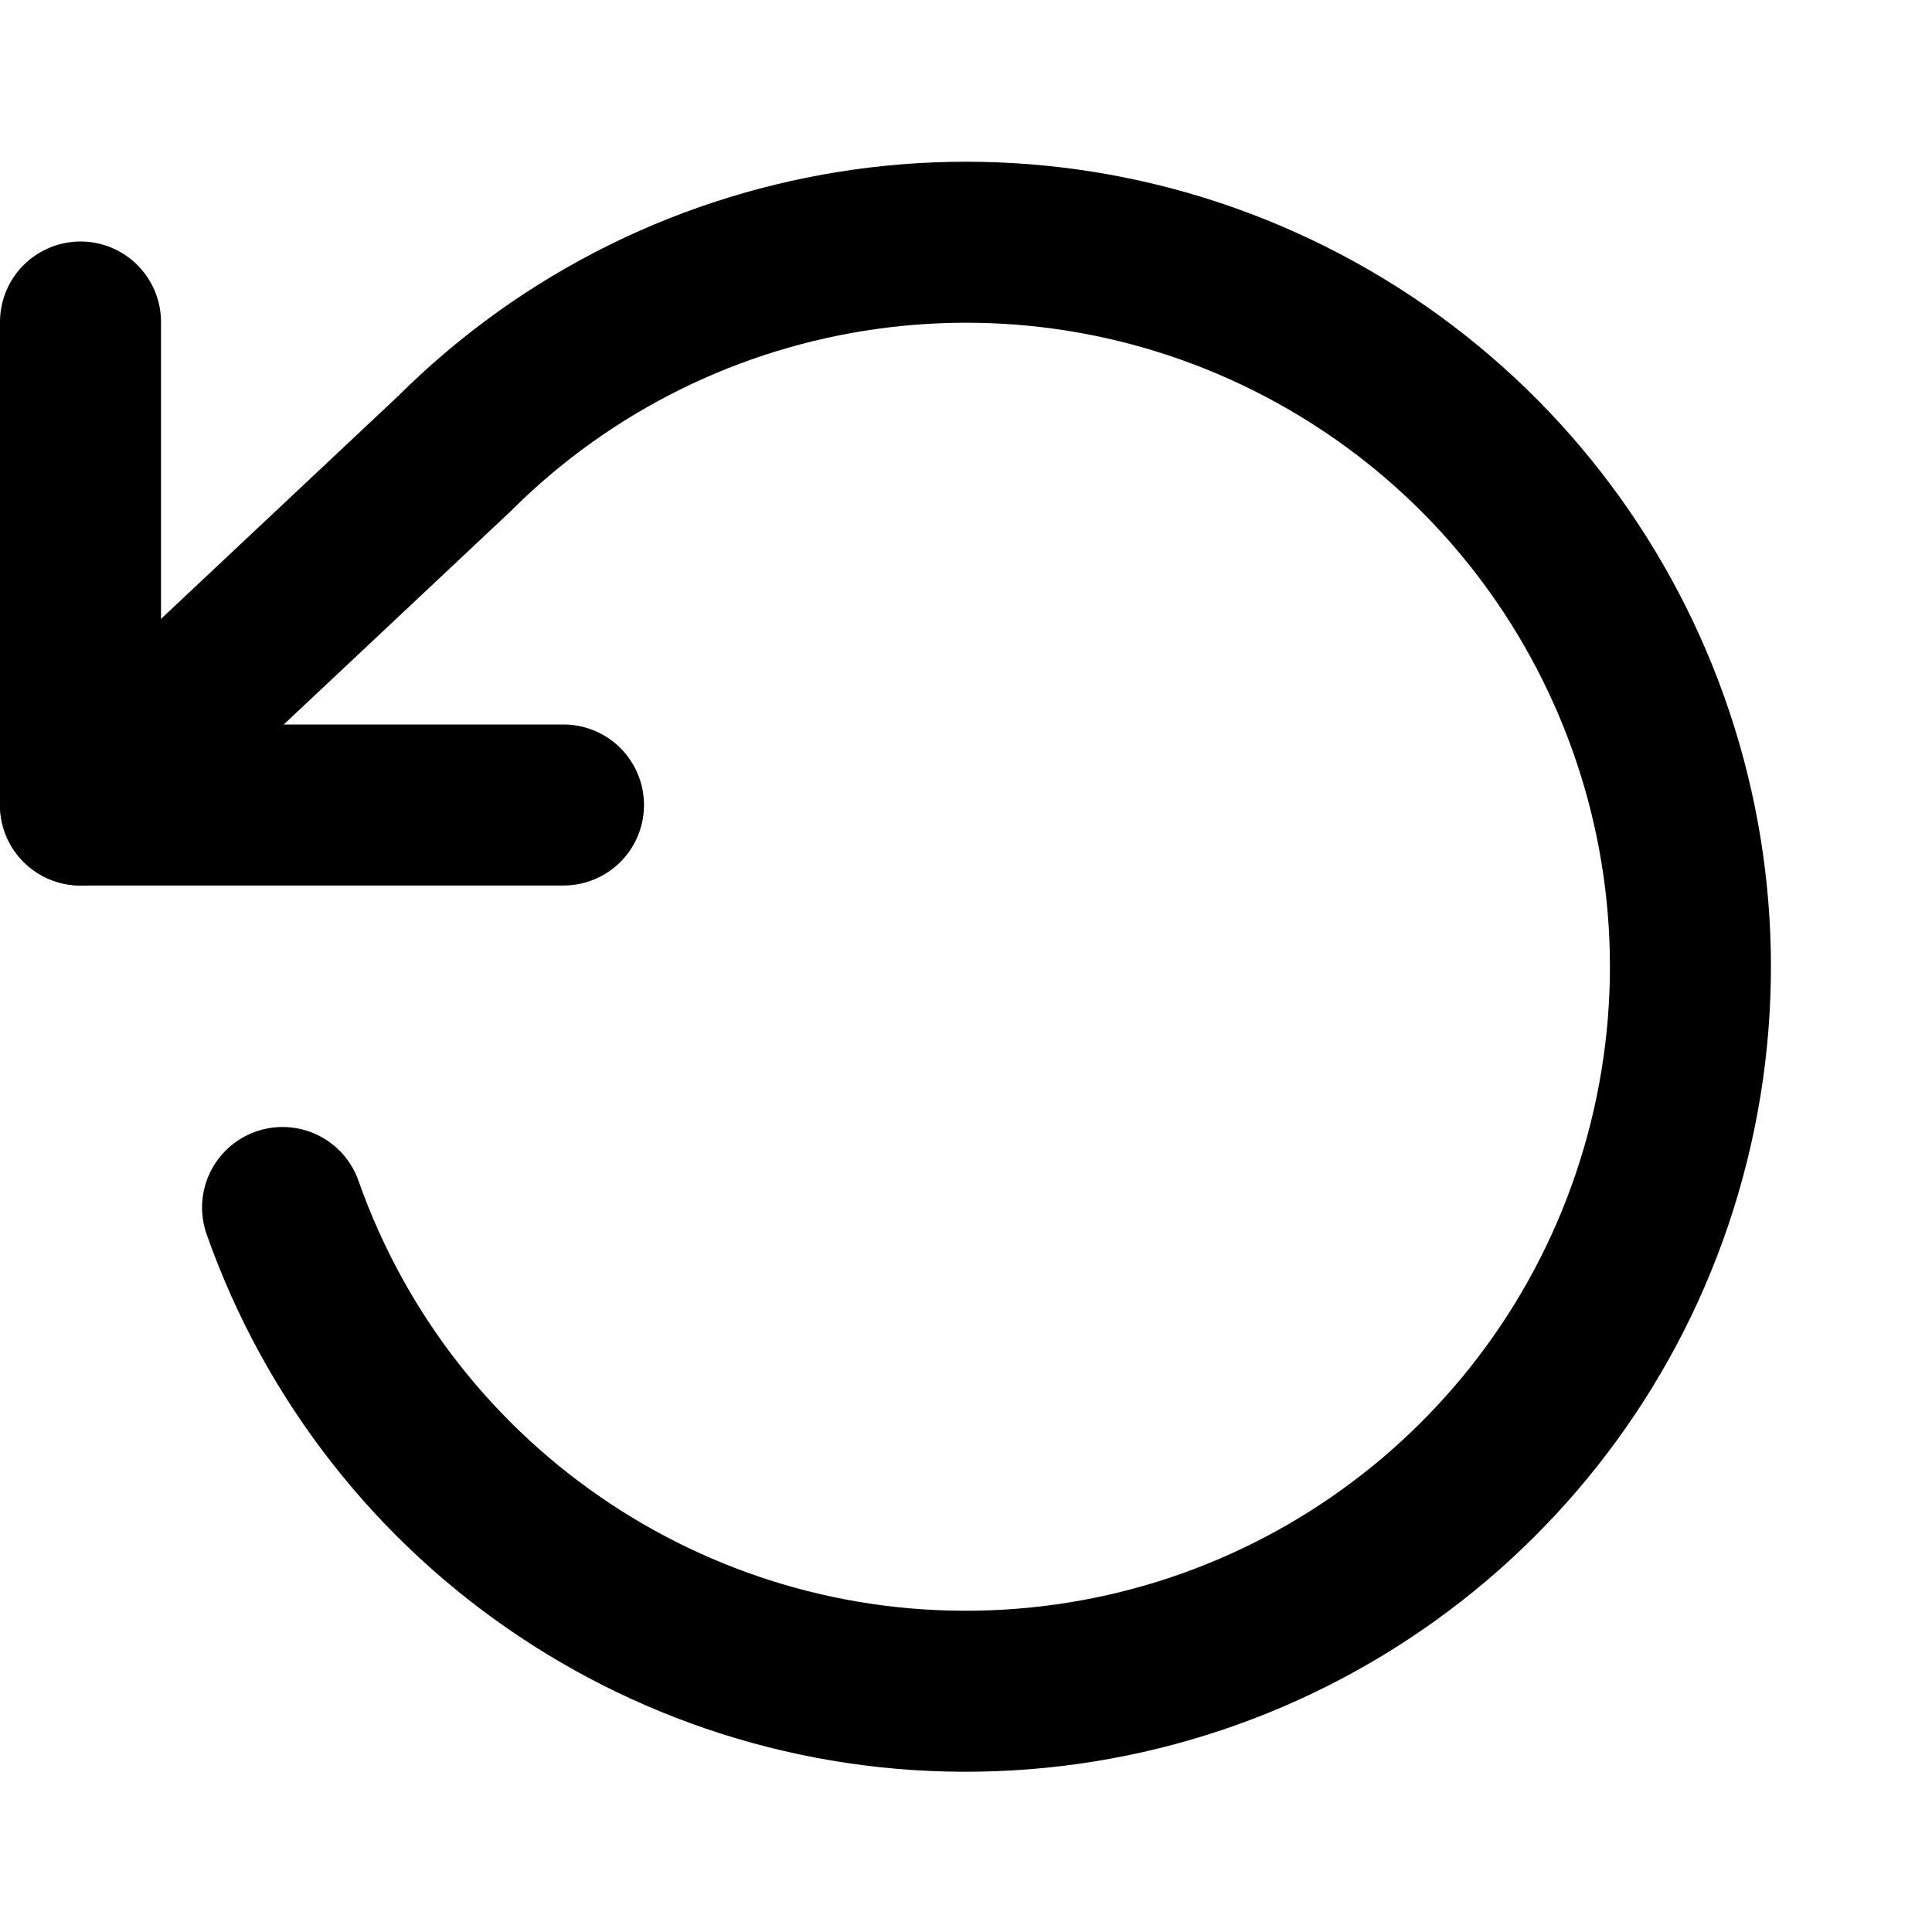
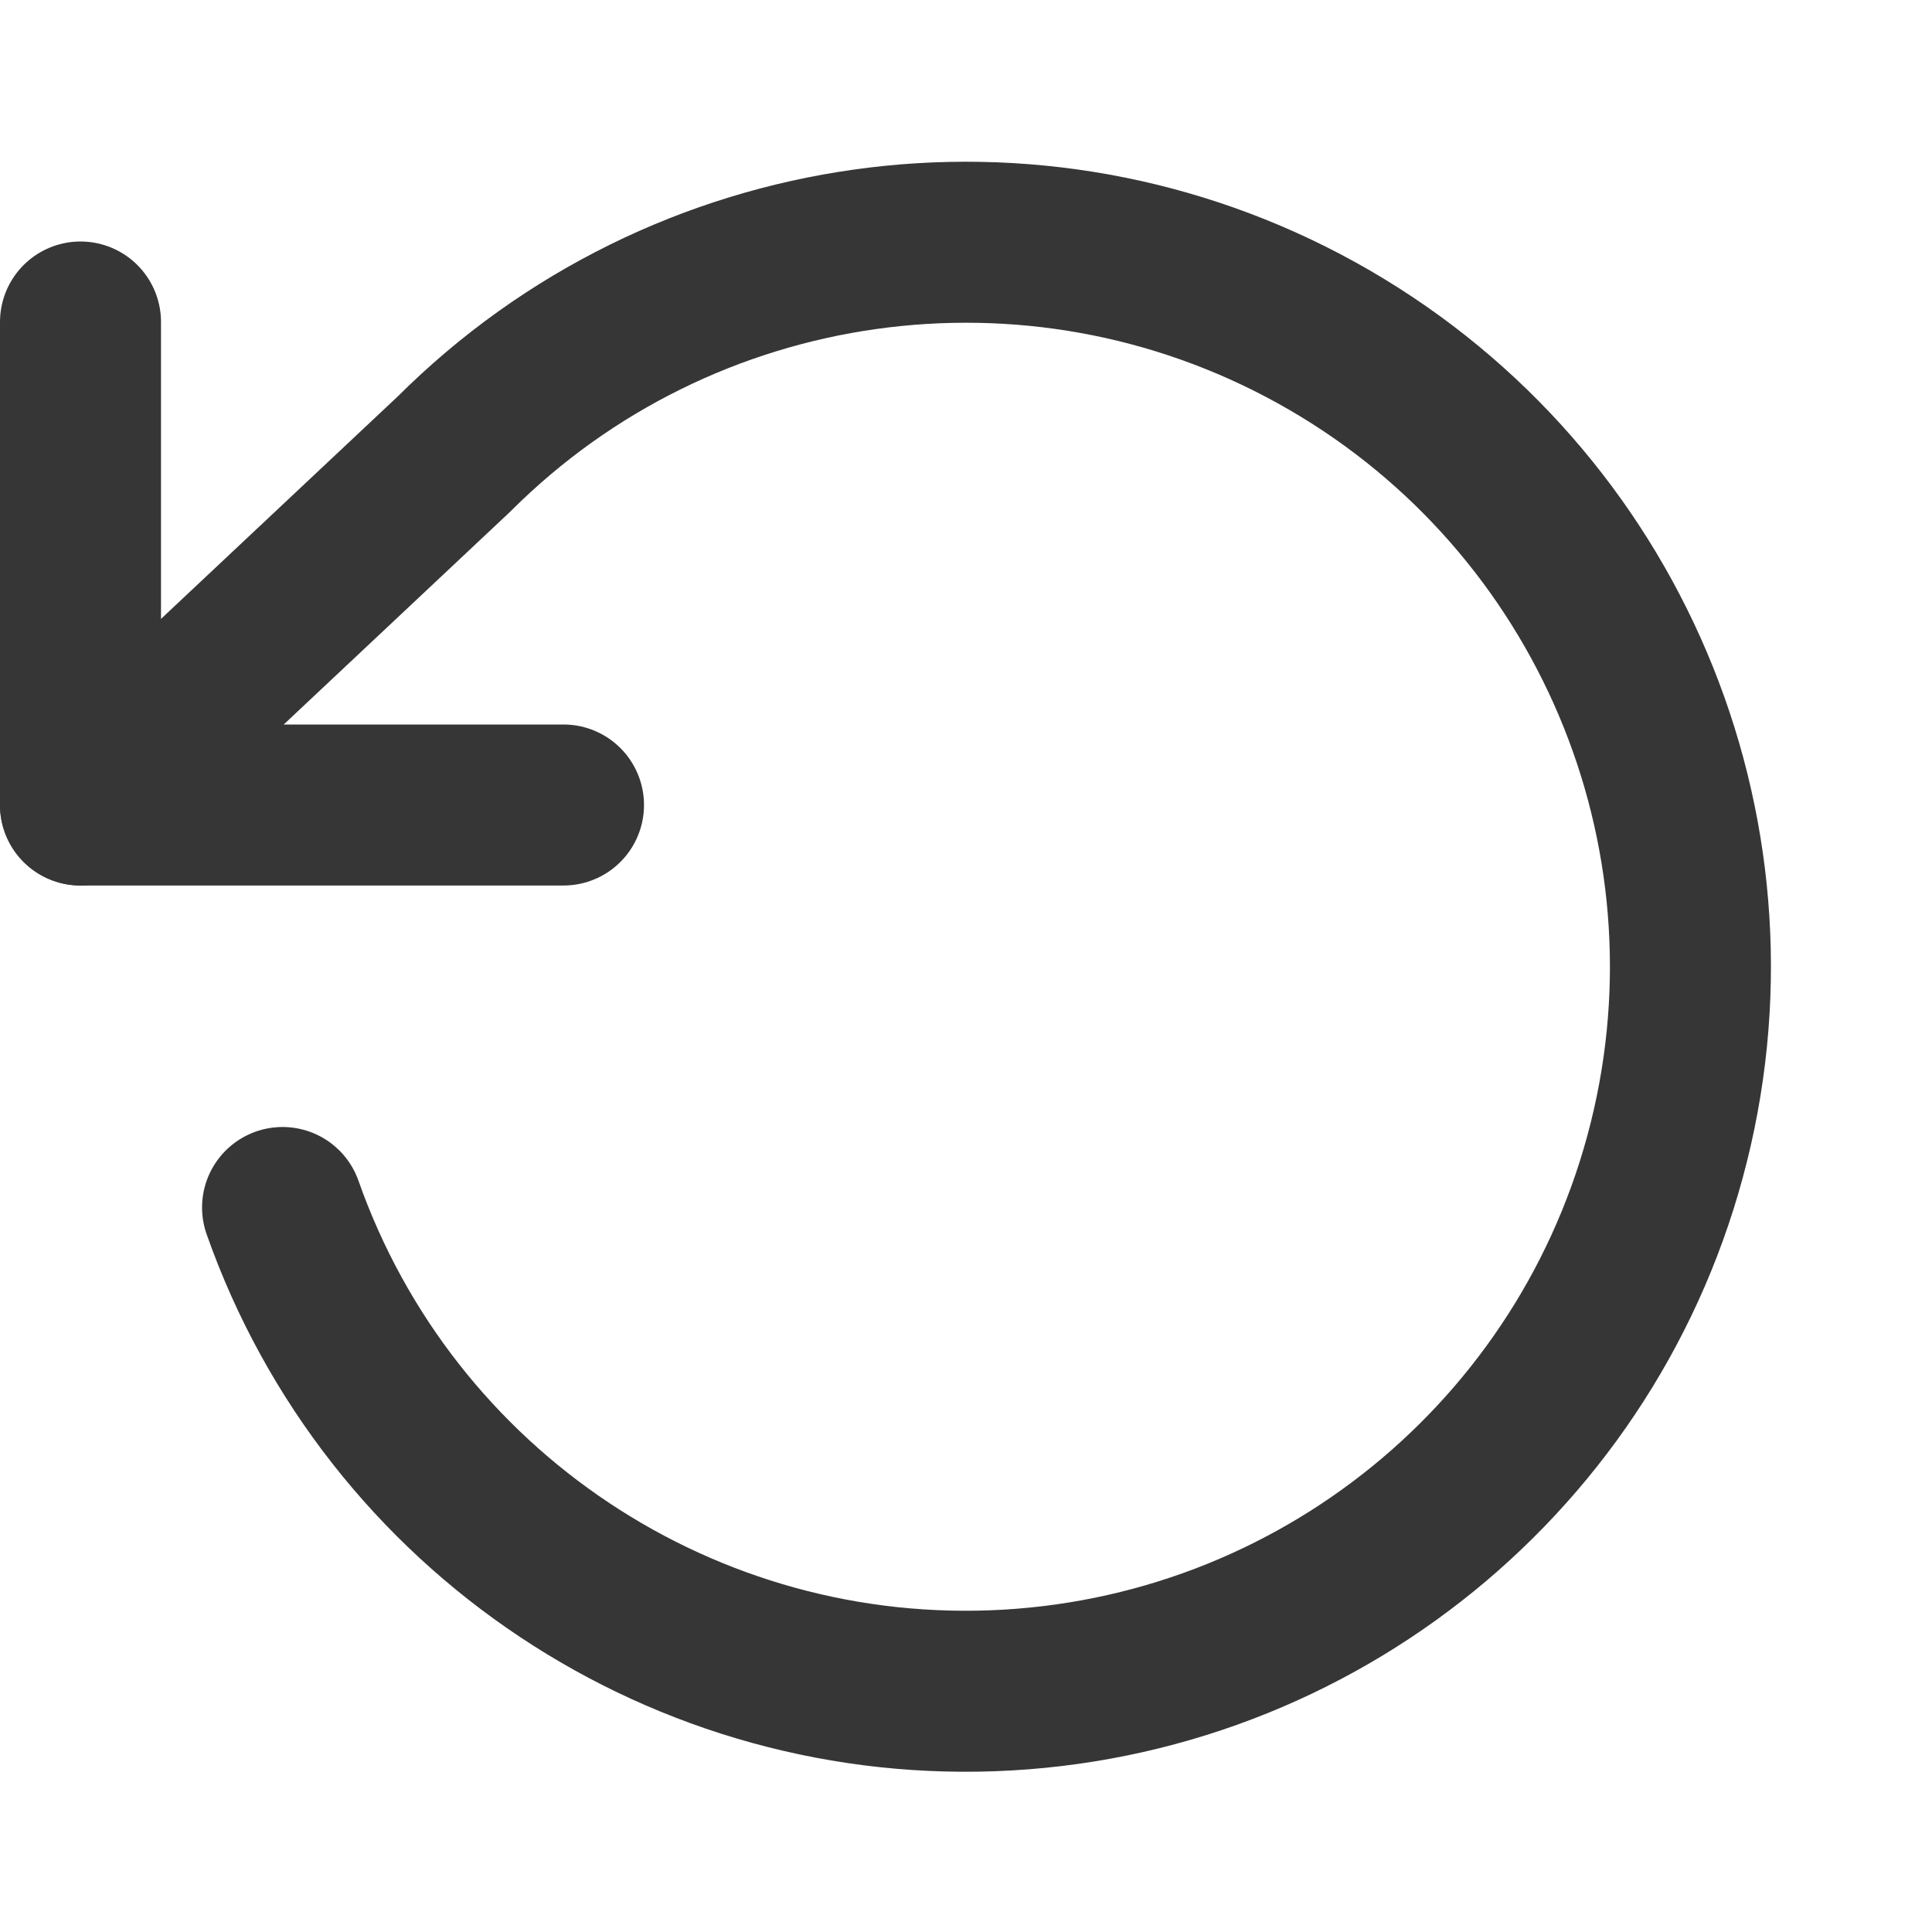
- <svg xmlns="http://www.w3.org/2000/svg" width="24" height="24" viewBox="0 0 24 24" fill="none" stroke="currentColor" stroke-width="2" stroke-linecap="round" stroke-linejoin="round" class="feather feather-rotate-ccw">
+ <svg xmlns="http://www.w3.org/2000/svg" width="24" height="24" viewBox="0 0 24 24" fill="none" stroke="#363636" stroke-width="2" stroke-linecap="round" stroke-linejoin="round" class="feather feather-rotate-ccw">
  <polyline points="1 4 1 10 7 10" />
  <path d="M3.51 15a9 9 0 1 0 2.13-9.36L1 10" />
</svg>
